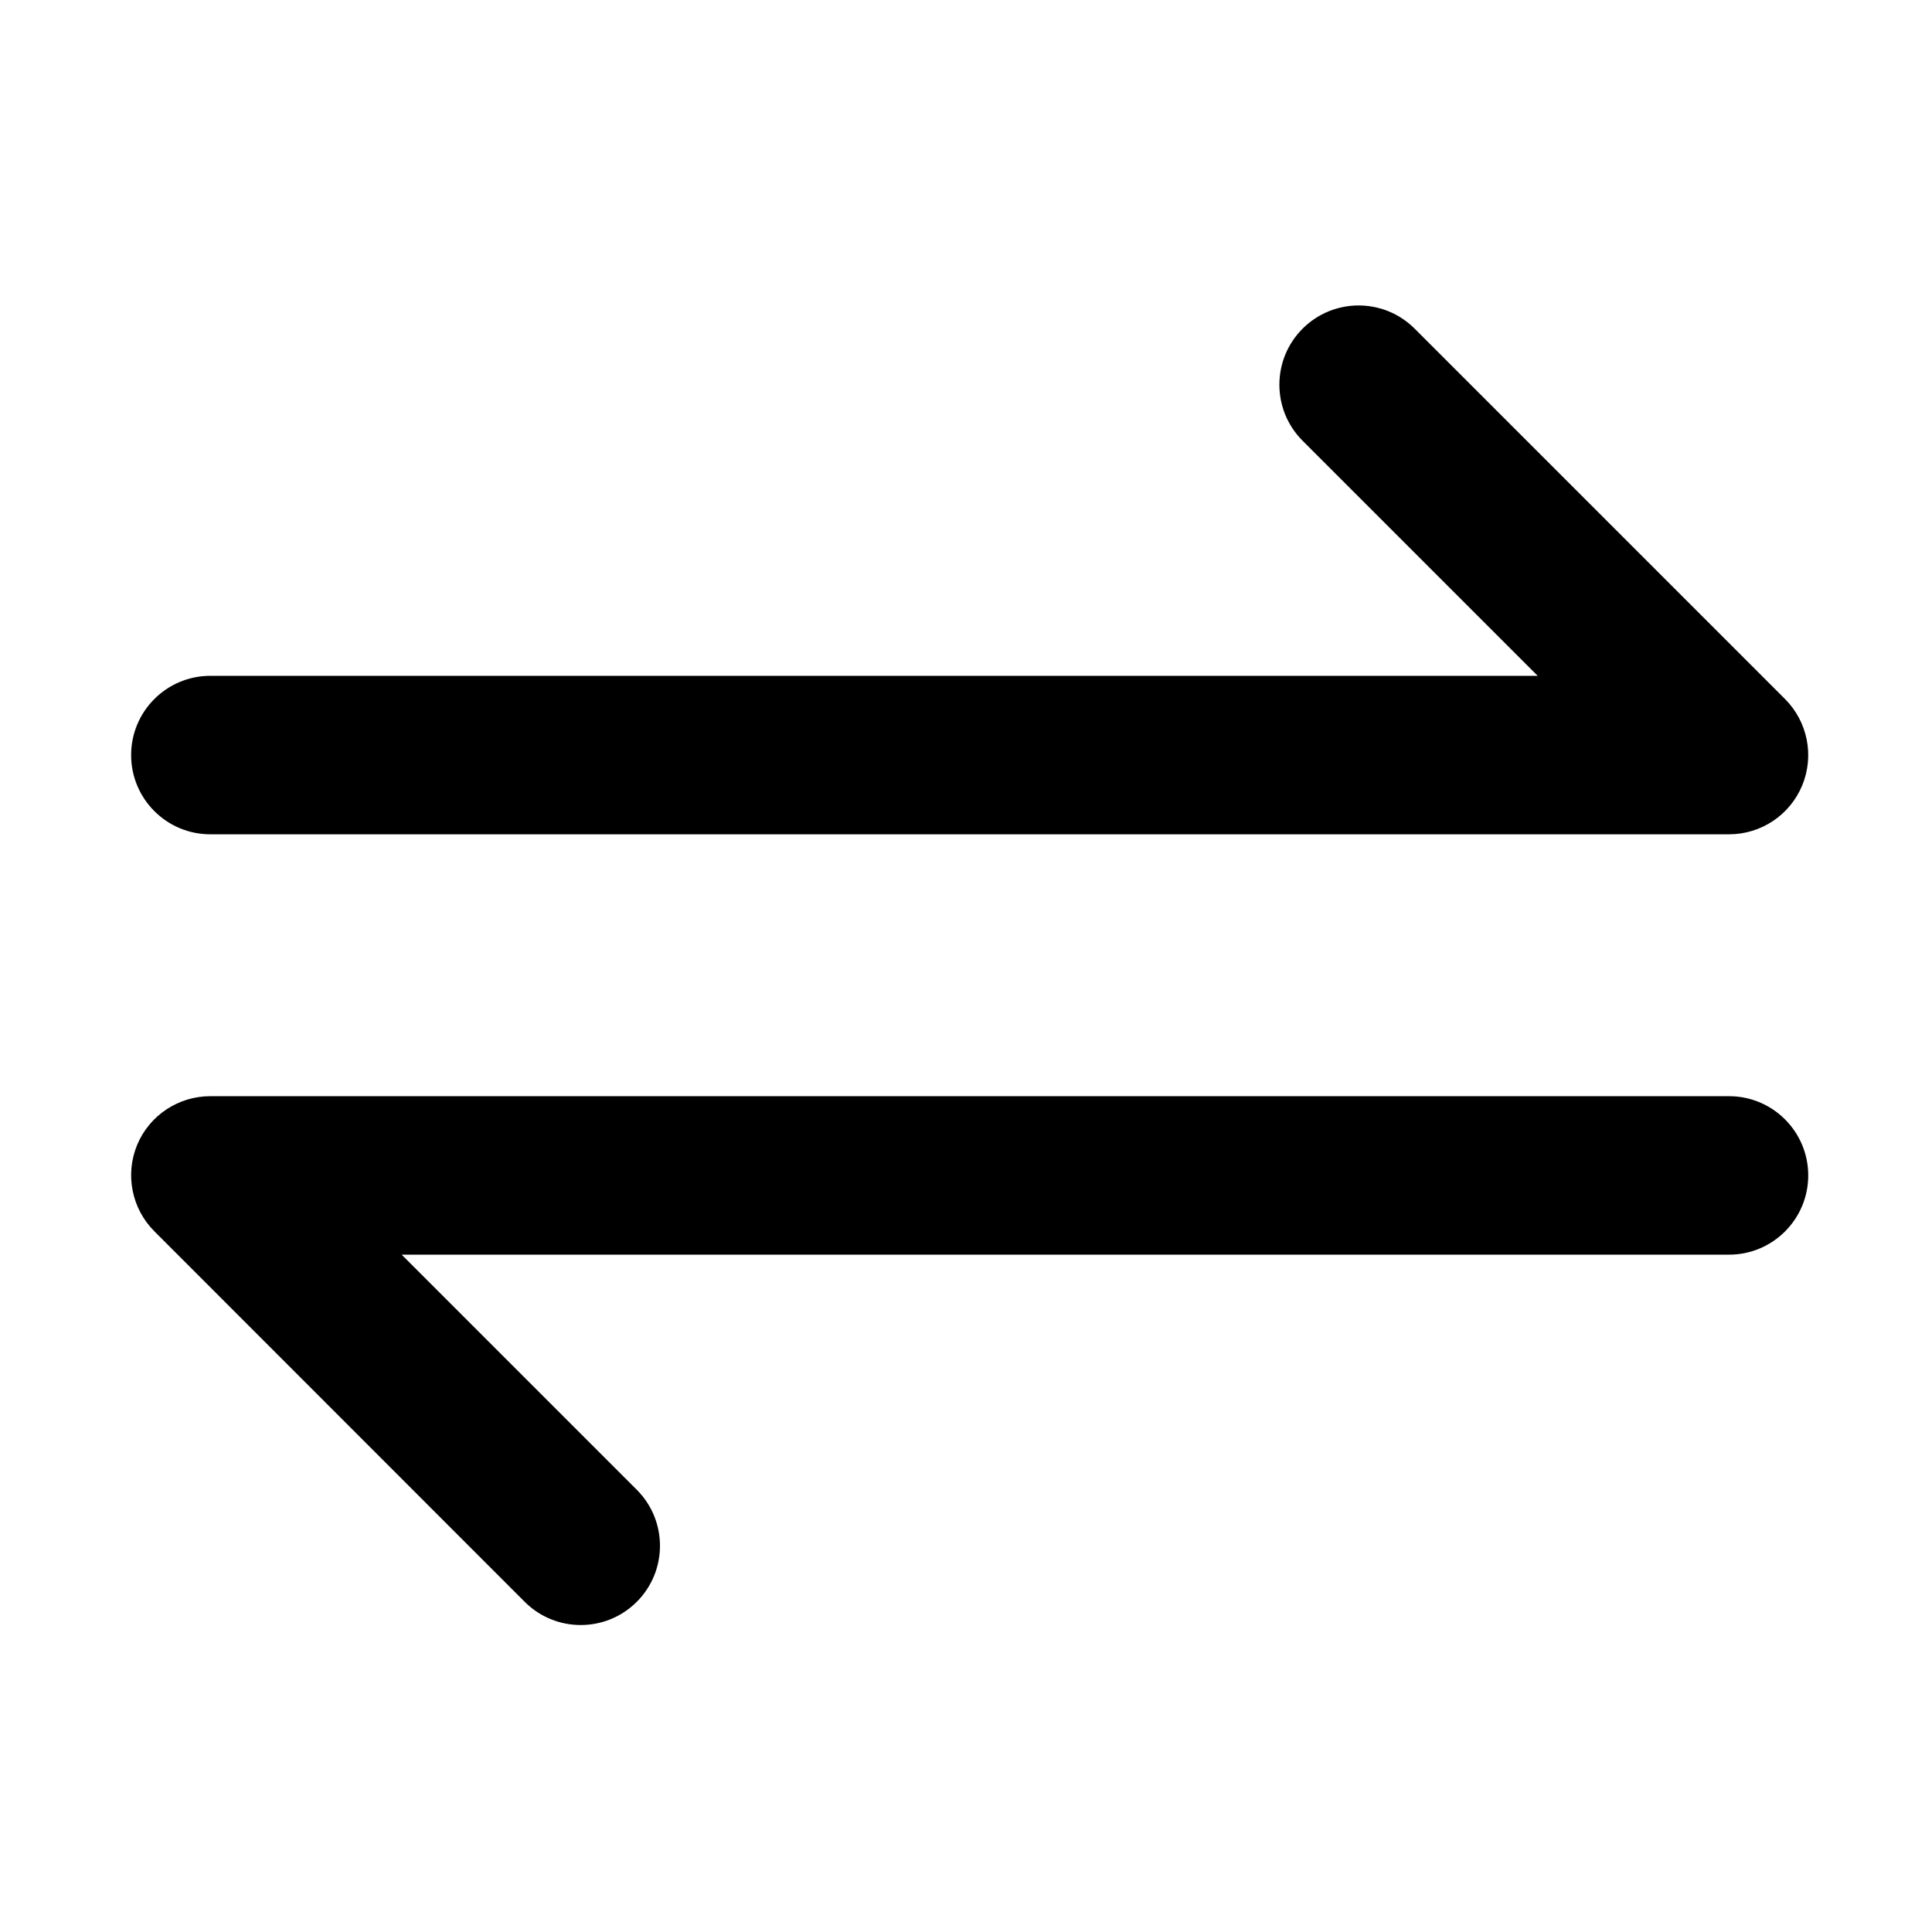
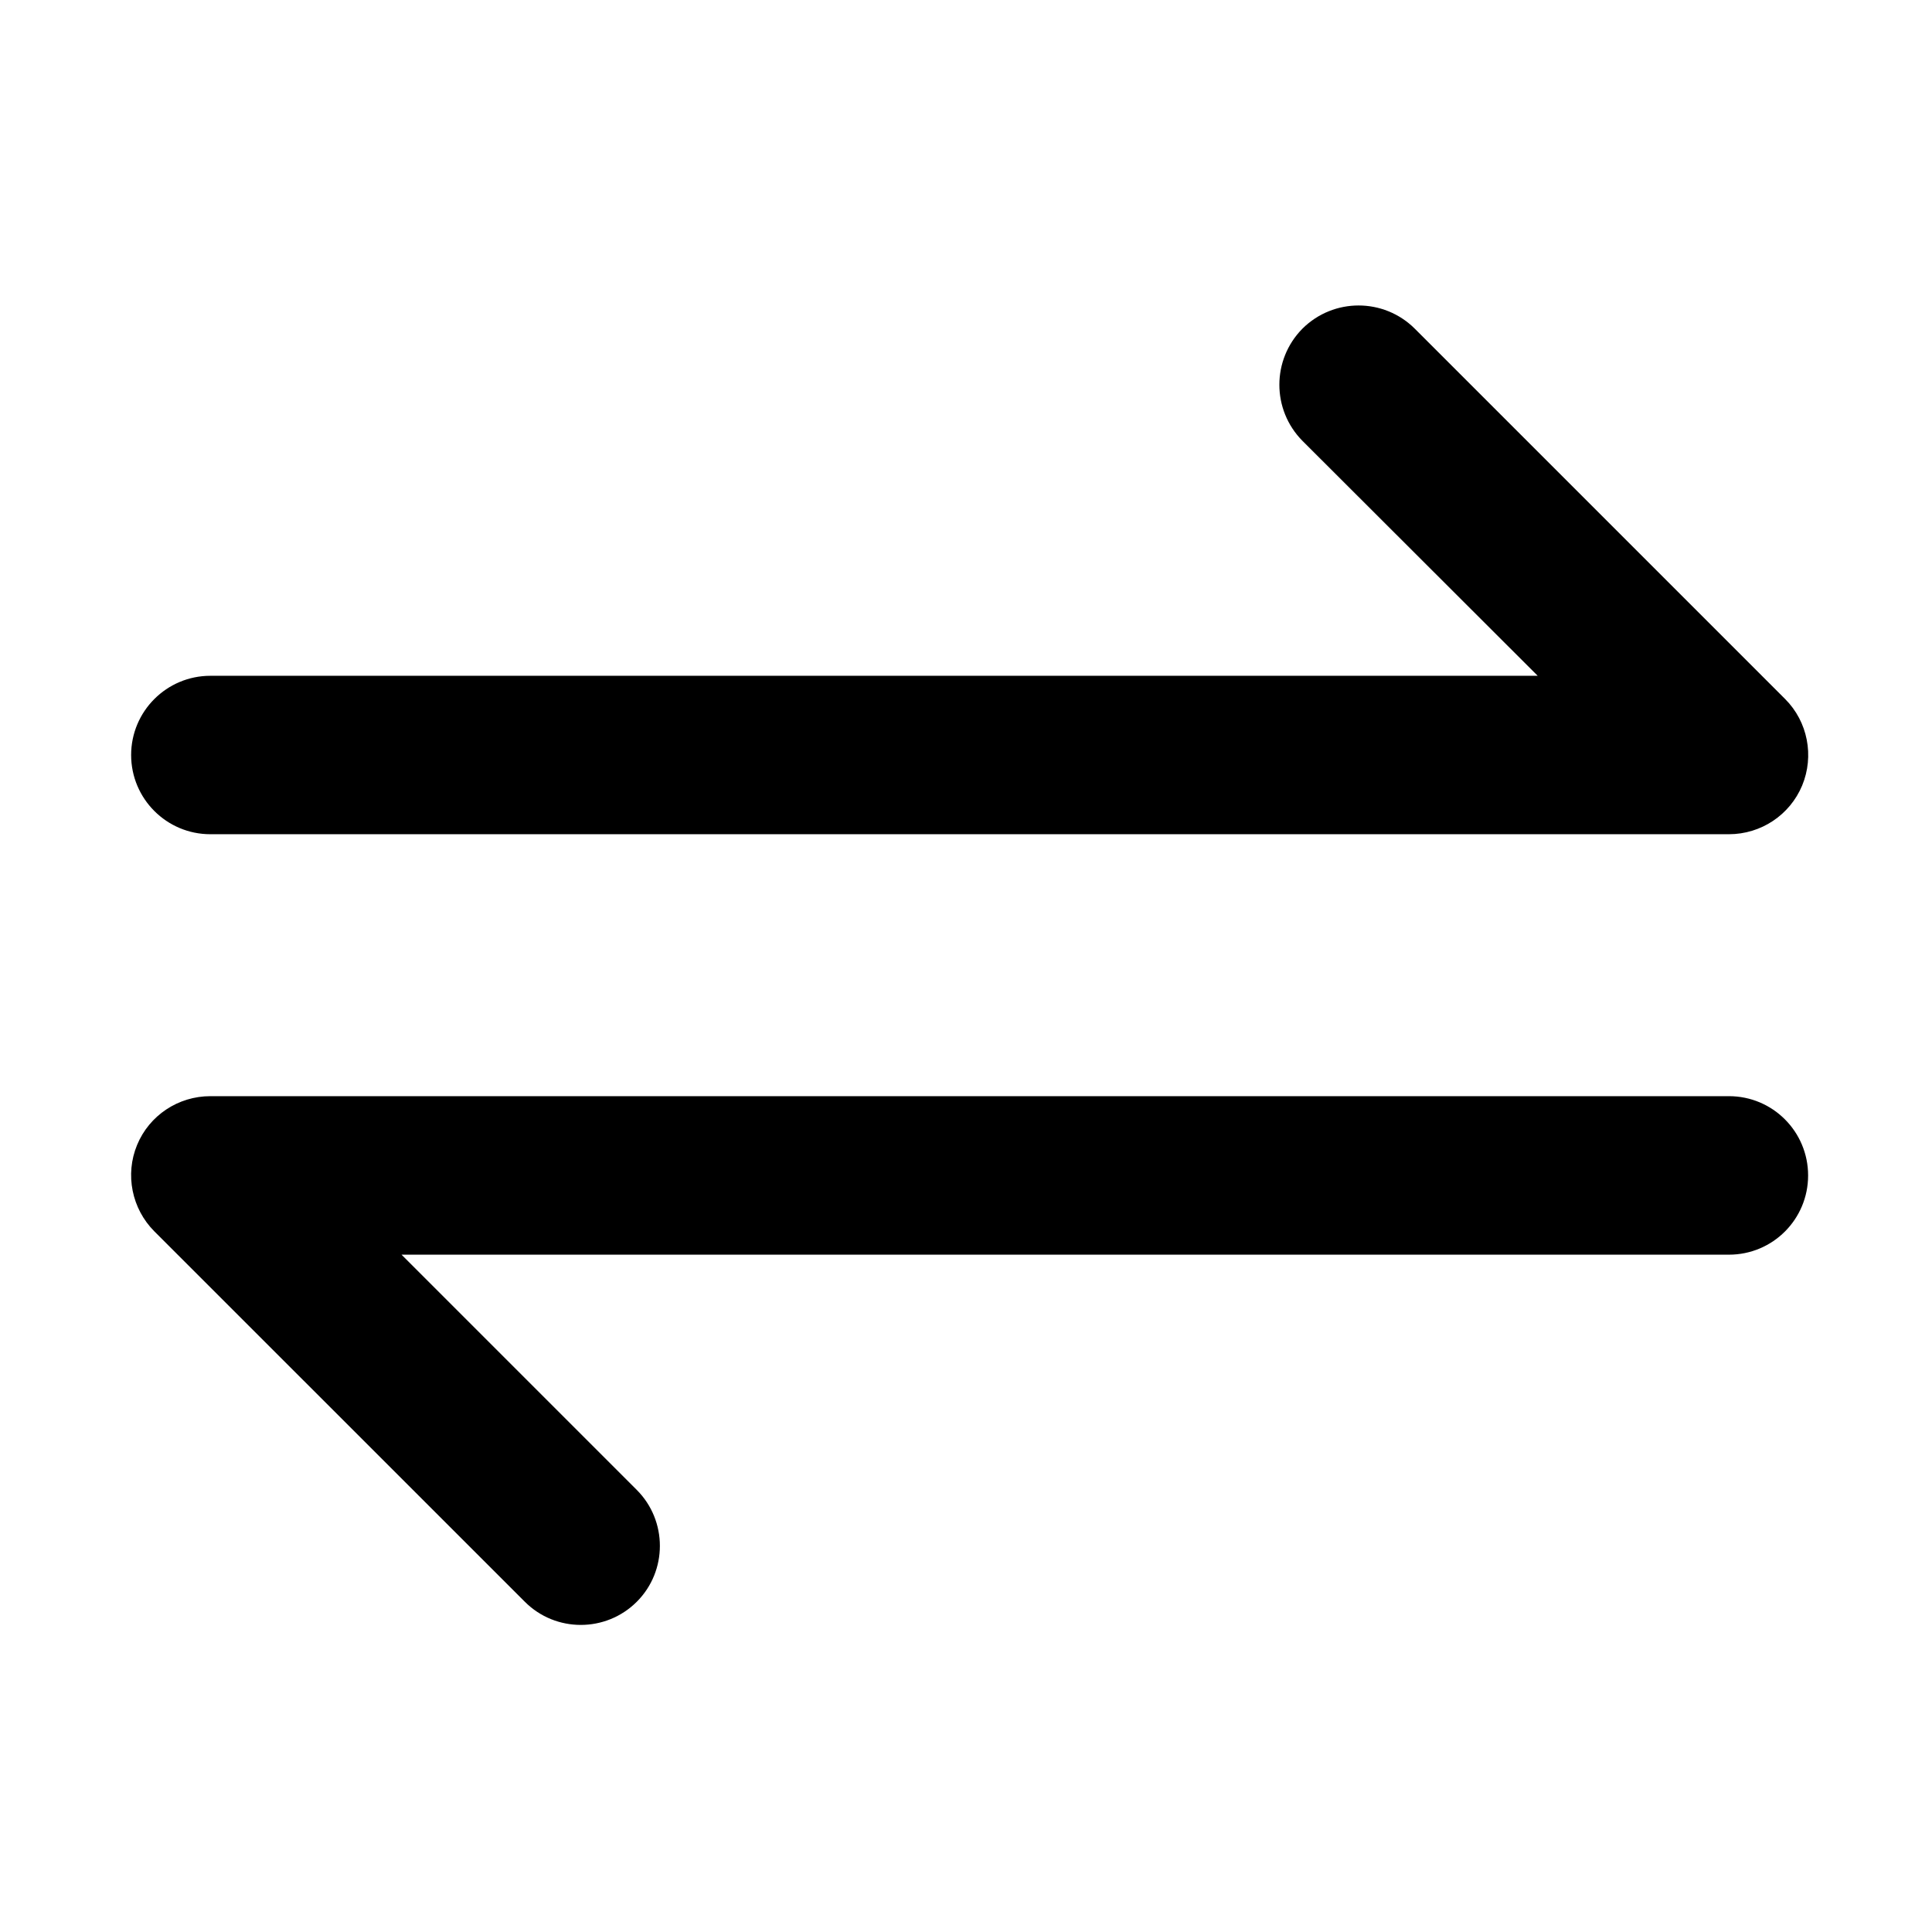
- <svg xmlns="http://www.w3.org/2000/svg" t="1714963711658" class="icon" viewBox="0 0 1024 1024" version="1.1" p-id="8791" width="200" height="200">
-   <path d="M916.4 442.2H111.5c-23.2 0-42-18.8-42-42s18.8-42 42-42H815L690.4 233.6c-16.4-16.4-16.4-43 0-59.4s43-16.4 59.4 0l196.3 196.3c12 12 15.6 30.1 9.1 45.8-6.5 15.7-21.8 25.9-38.8 25.9zM111.5 581h804.9c23.2 0 42 18.8 42 42s-18.8 42-42 42H212.9l124.6 124.6c16.4 16.4 16.4 43 0 59.4s-43 16.4-59.4 0L81.8 652.6c-12-12-15.6-30.1-9.1-45.8 6.5-15.6 21.8-25.8 38.8-25.8z" p-id="8792" />
+ <svg xmlns="http://www.w3.org/2000/svg" width="24px" height="24px" viewBox="0 0 24 24" version="1.1">
+   <g id="surface1">
+     <path style=" stroke:none;fill-rule:nonzero;fill:rgb(0%,0%,0%);fill-opacity:1;" d="M 21.477 10.363 L 2.613 10.363 C 2.07 10.363 1.629 9.922 1.629 9.379 C 1.629 8.836 2.07 8.395 2.613 8.395 L 19.102 8.395 L 16.18 5.477 C 15.797 5.09 15.797 4.469 16.18 4.082 C 16.566 3.699 17.188 3.699 17.574 4.082 L 22.176 8.684 C 22.457 8.965 22.539 9.391 22.387 9.758 C 22.234 10.125 21.875 10.363 21.477 10.363 Z M 2.613 13.617 L 21.477 13.617 C 22.023 13.617 22.461 14.059 22.461 14.602 C 22.461 15.145 22.023 15.586 21.477 15.586 L 4.988 15.586 L 7.91 18.508 C 8.293 18.891 8.293 19.516 7.91 19.898 C 7.527 20.281 6.902 20.281 6.52 19.898 L 1.918 15.297 C 1.637 15.016 1.551 14.59 1.703 14.223 C 1.855 13.855 2.215 13.617 2.613 13.617 Z M 2.613 13.617 " />
+   </g>
</svg>
